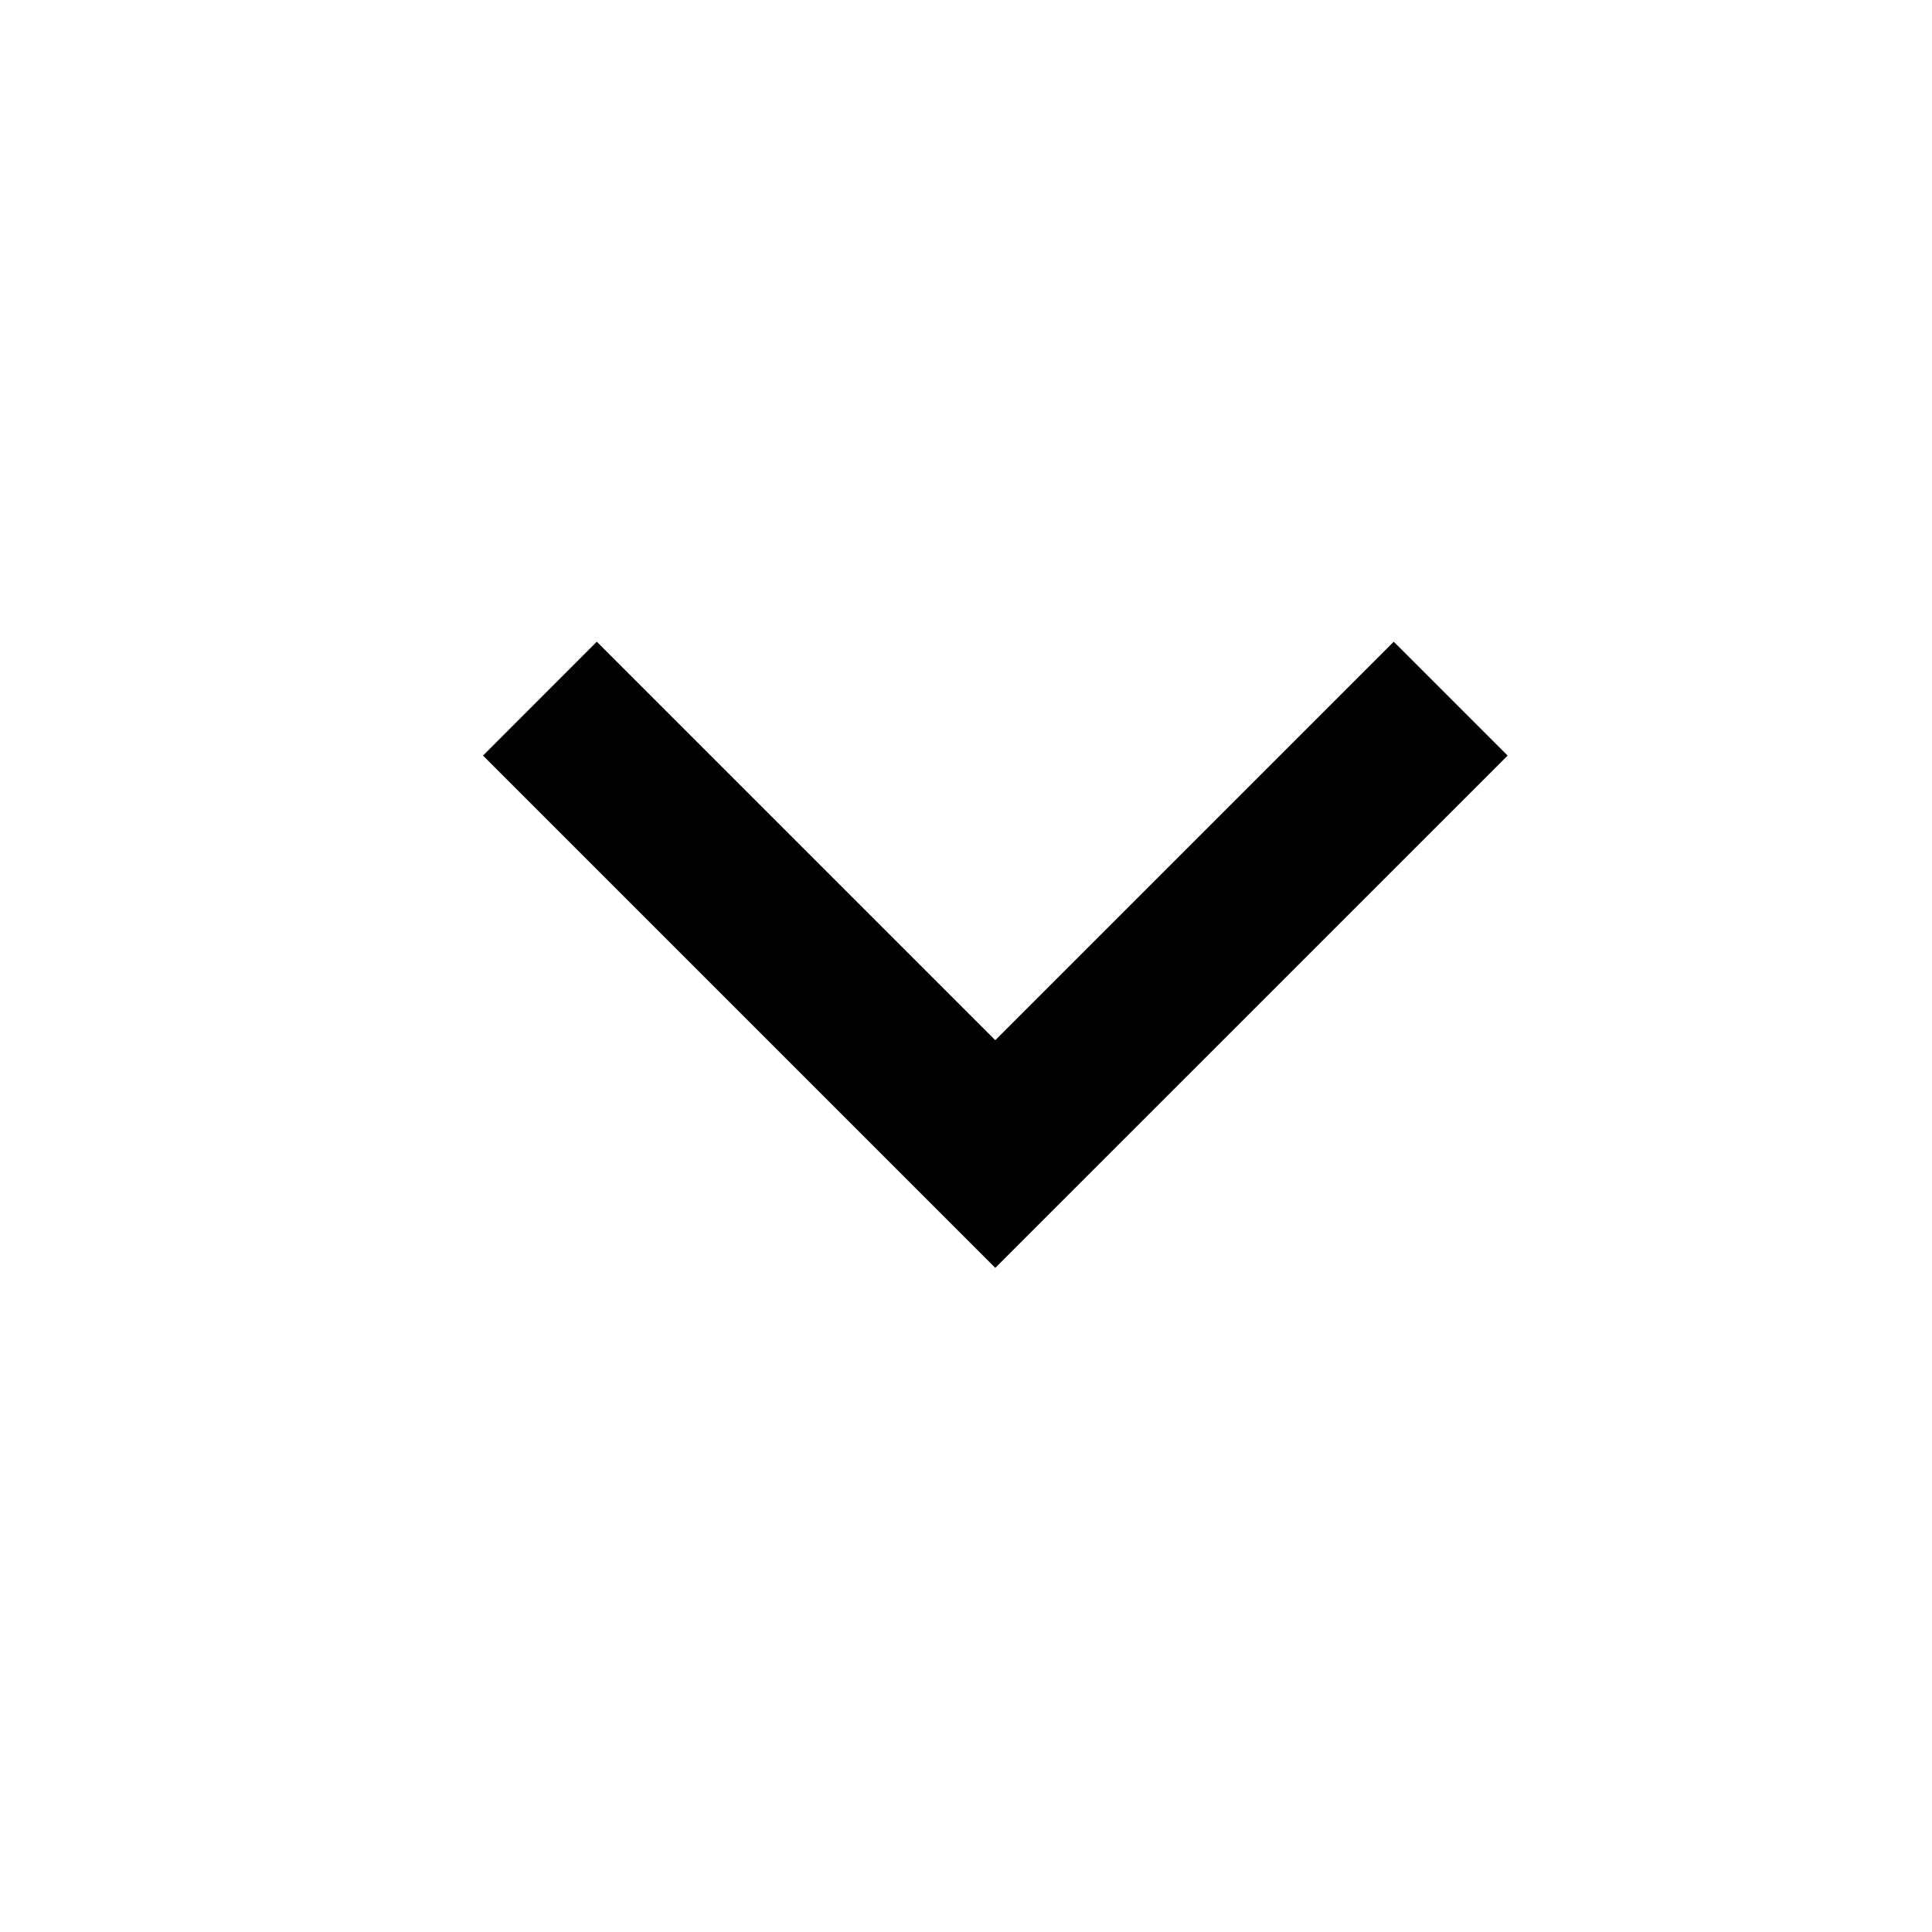
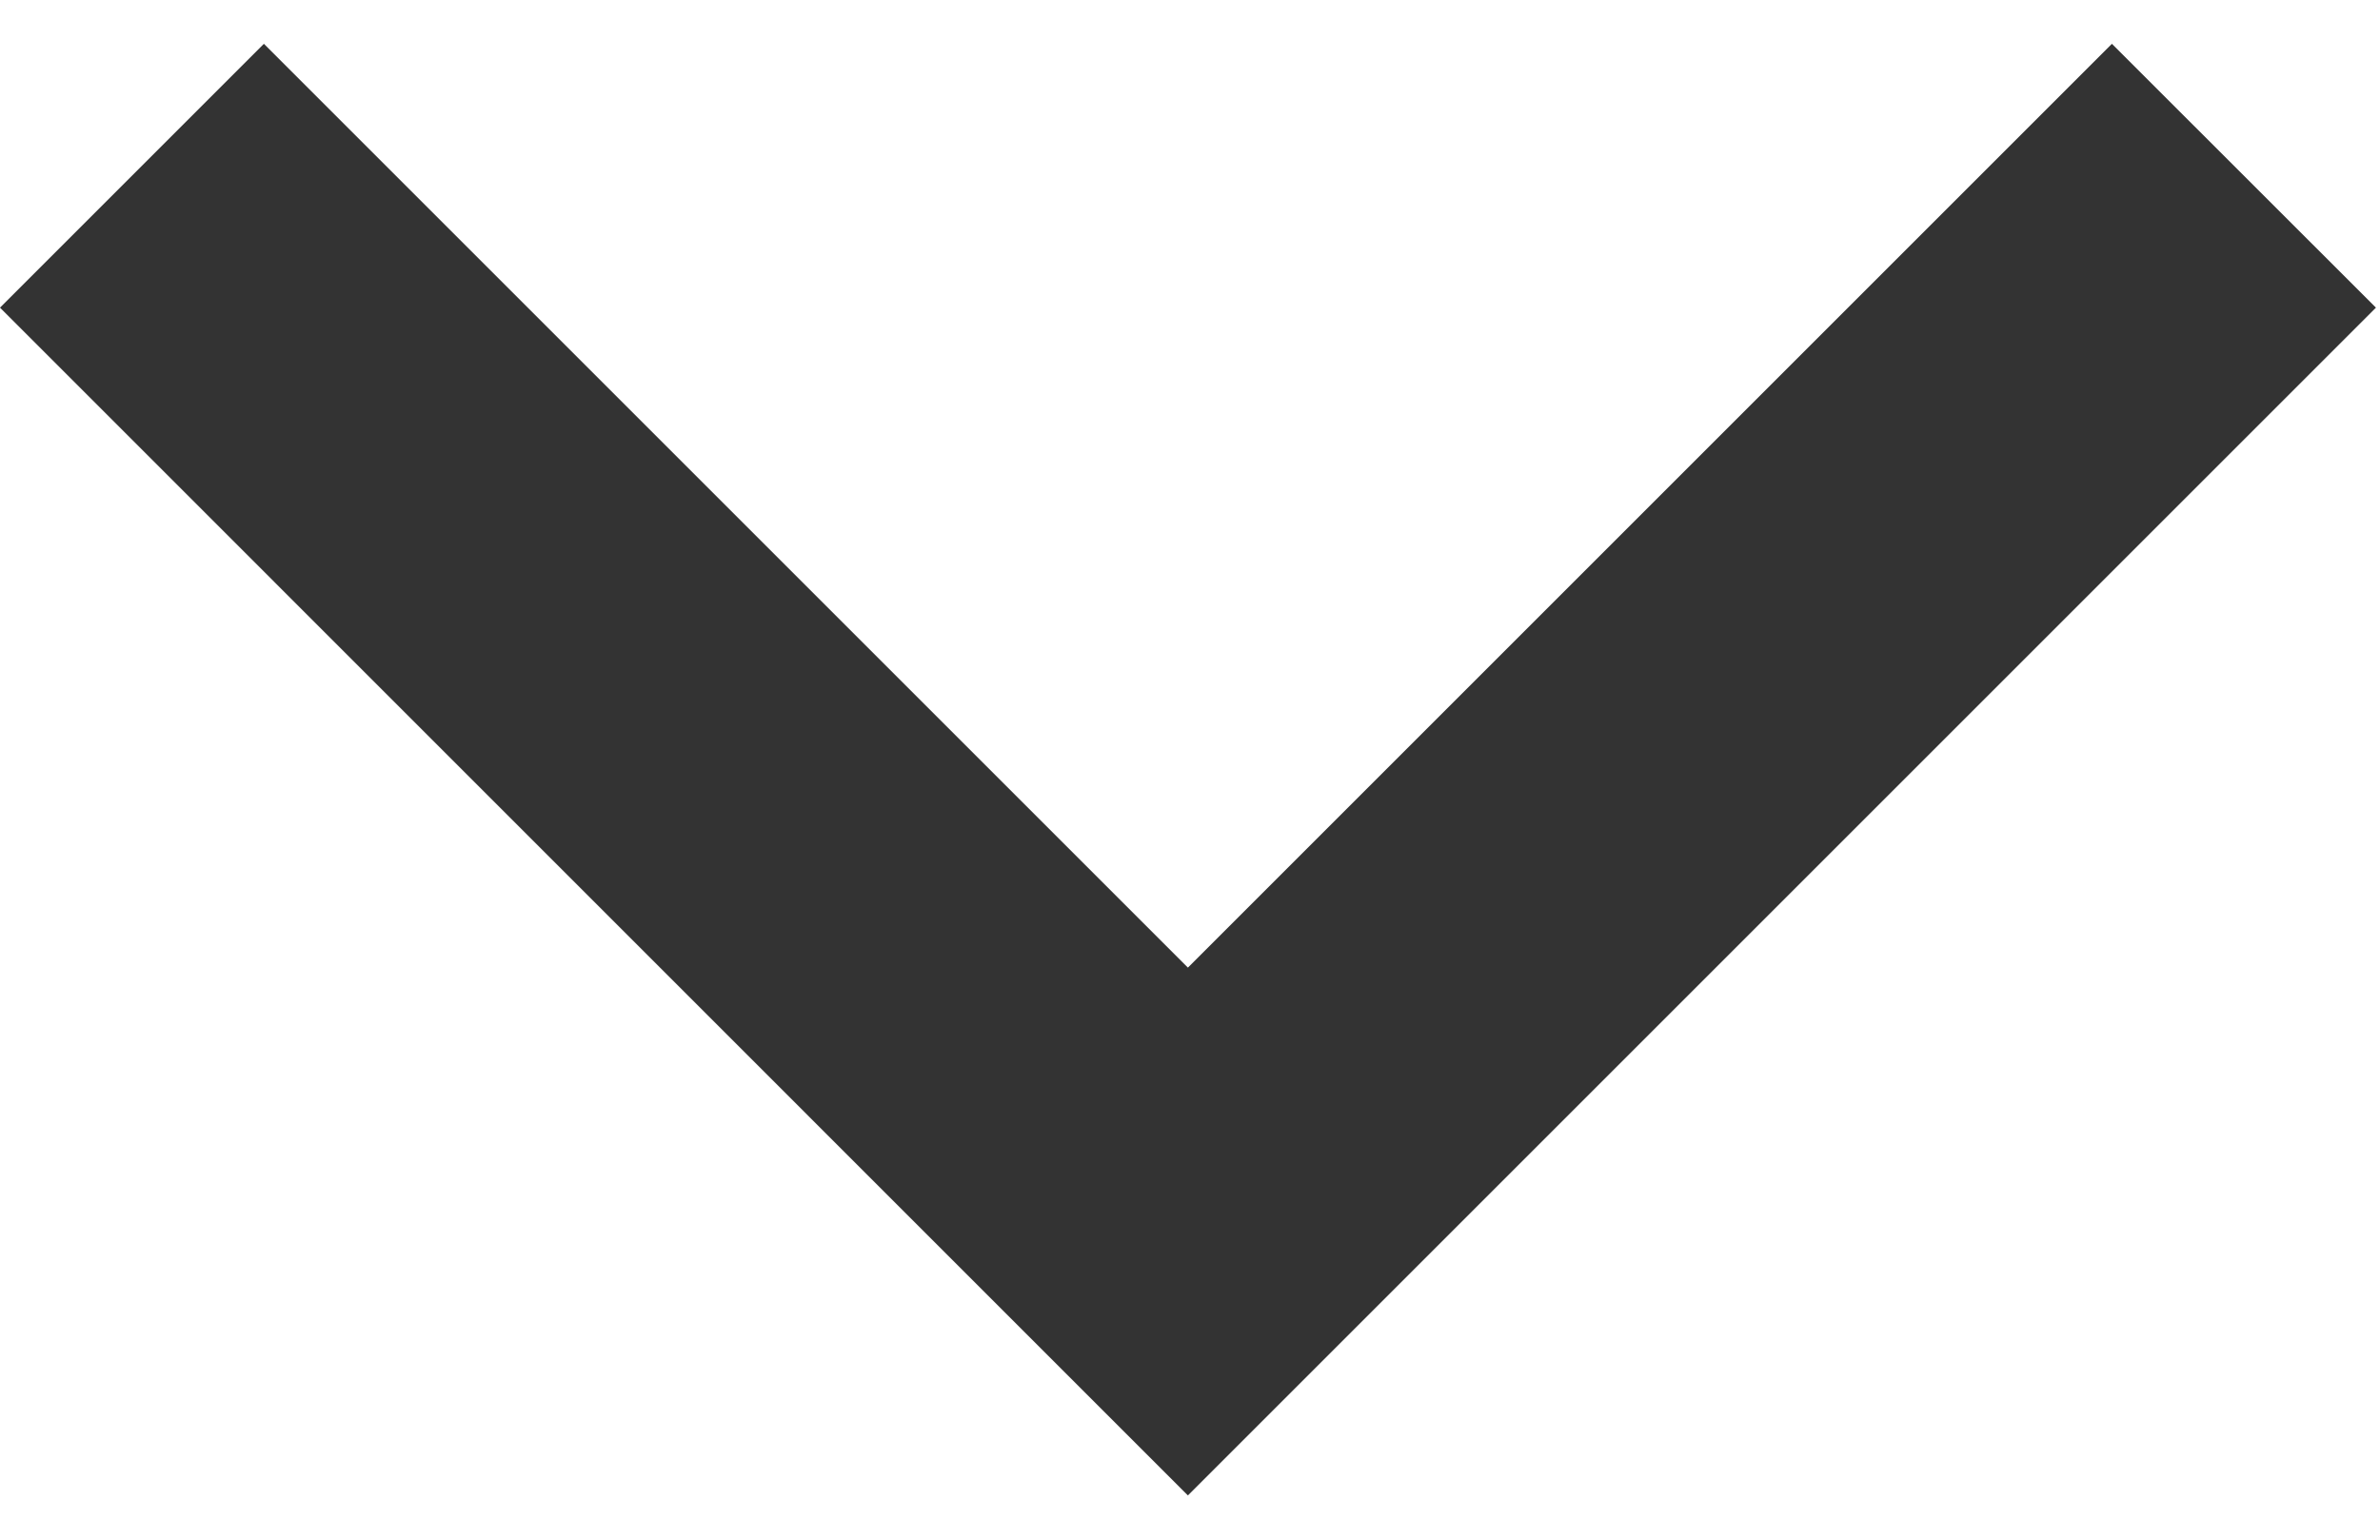
- <svg xmlns="http://www.w3.org/2000/svg" width="32" height="32" viewBox="0 0 32 32" fill="none">
-   <path d="M16.485 17.229L9.885 10.629L8 12.515L16.485 21L24.971 12.515L23.085 10.629L16.485 17.229Z" fill="black" />
+ <svg xmlns="http://www.w3.org/2000/svg" width="17" height="11" viewBox="0 0 17 11" fill="none">
+   <path id="Vector" d="M8.485 6.913L1.885 0.313L0 2.198L8.485 10.684L16.971 2.198L15.085 0.313L8.485 6.913Z" fill="#333333" />
</svg>
